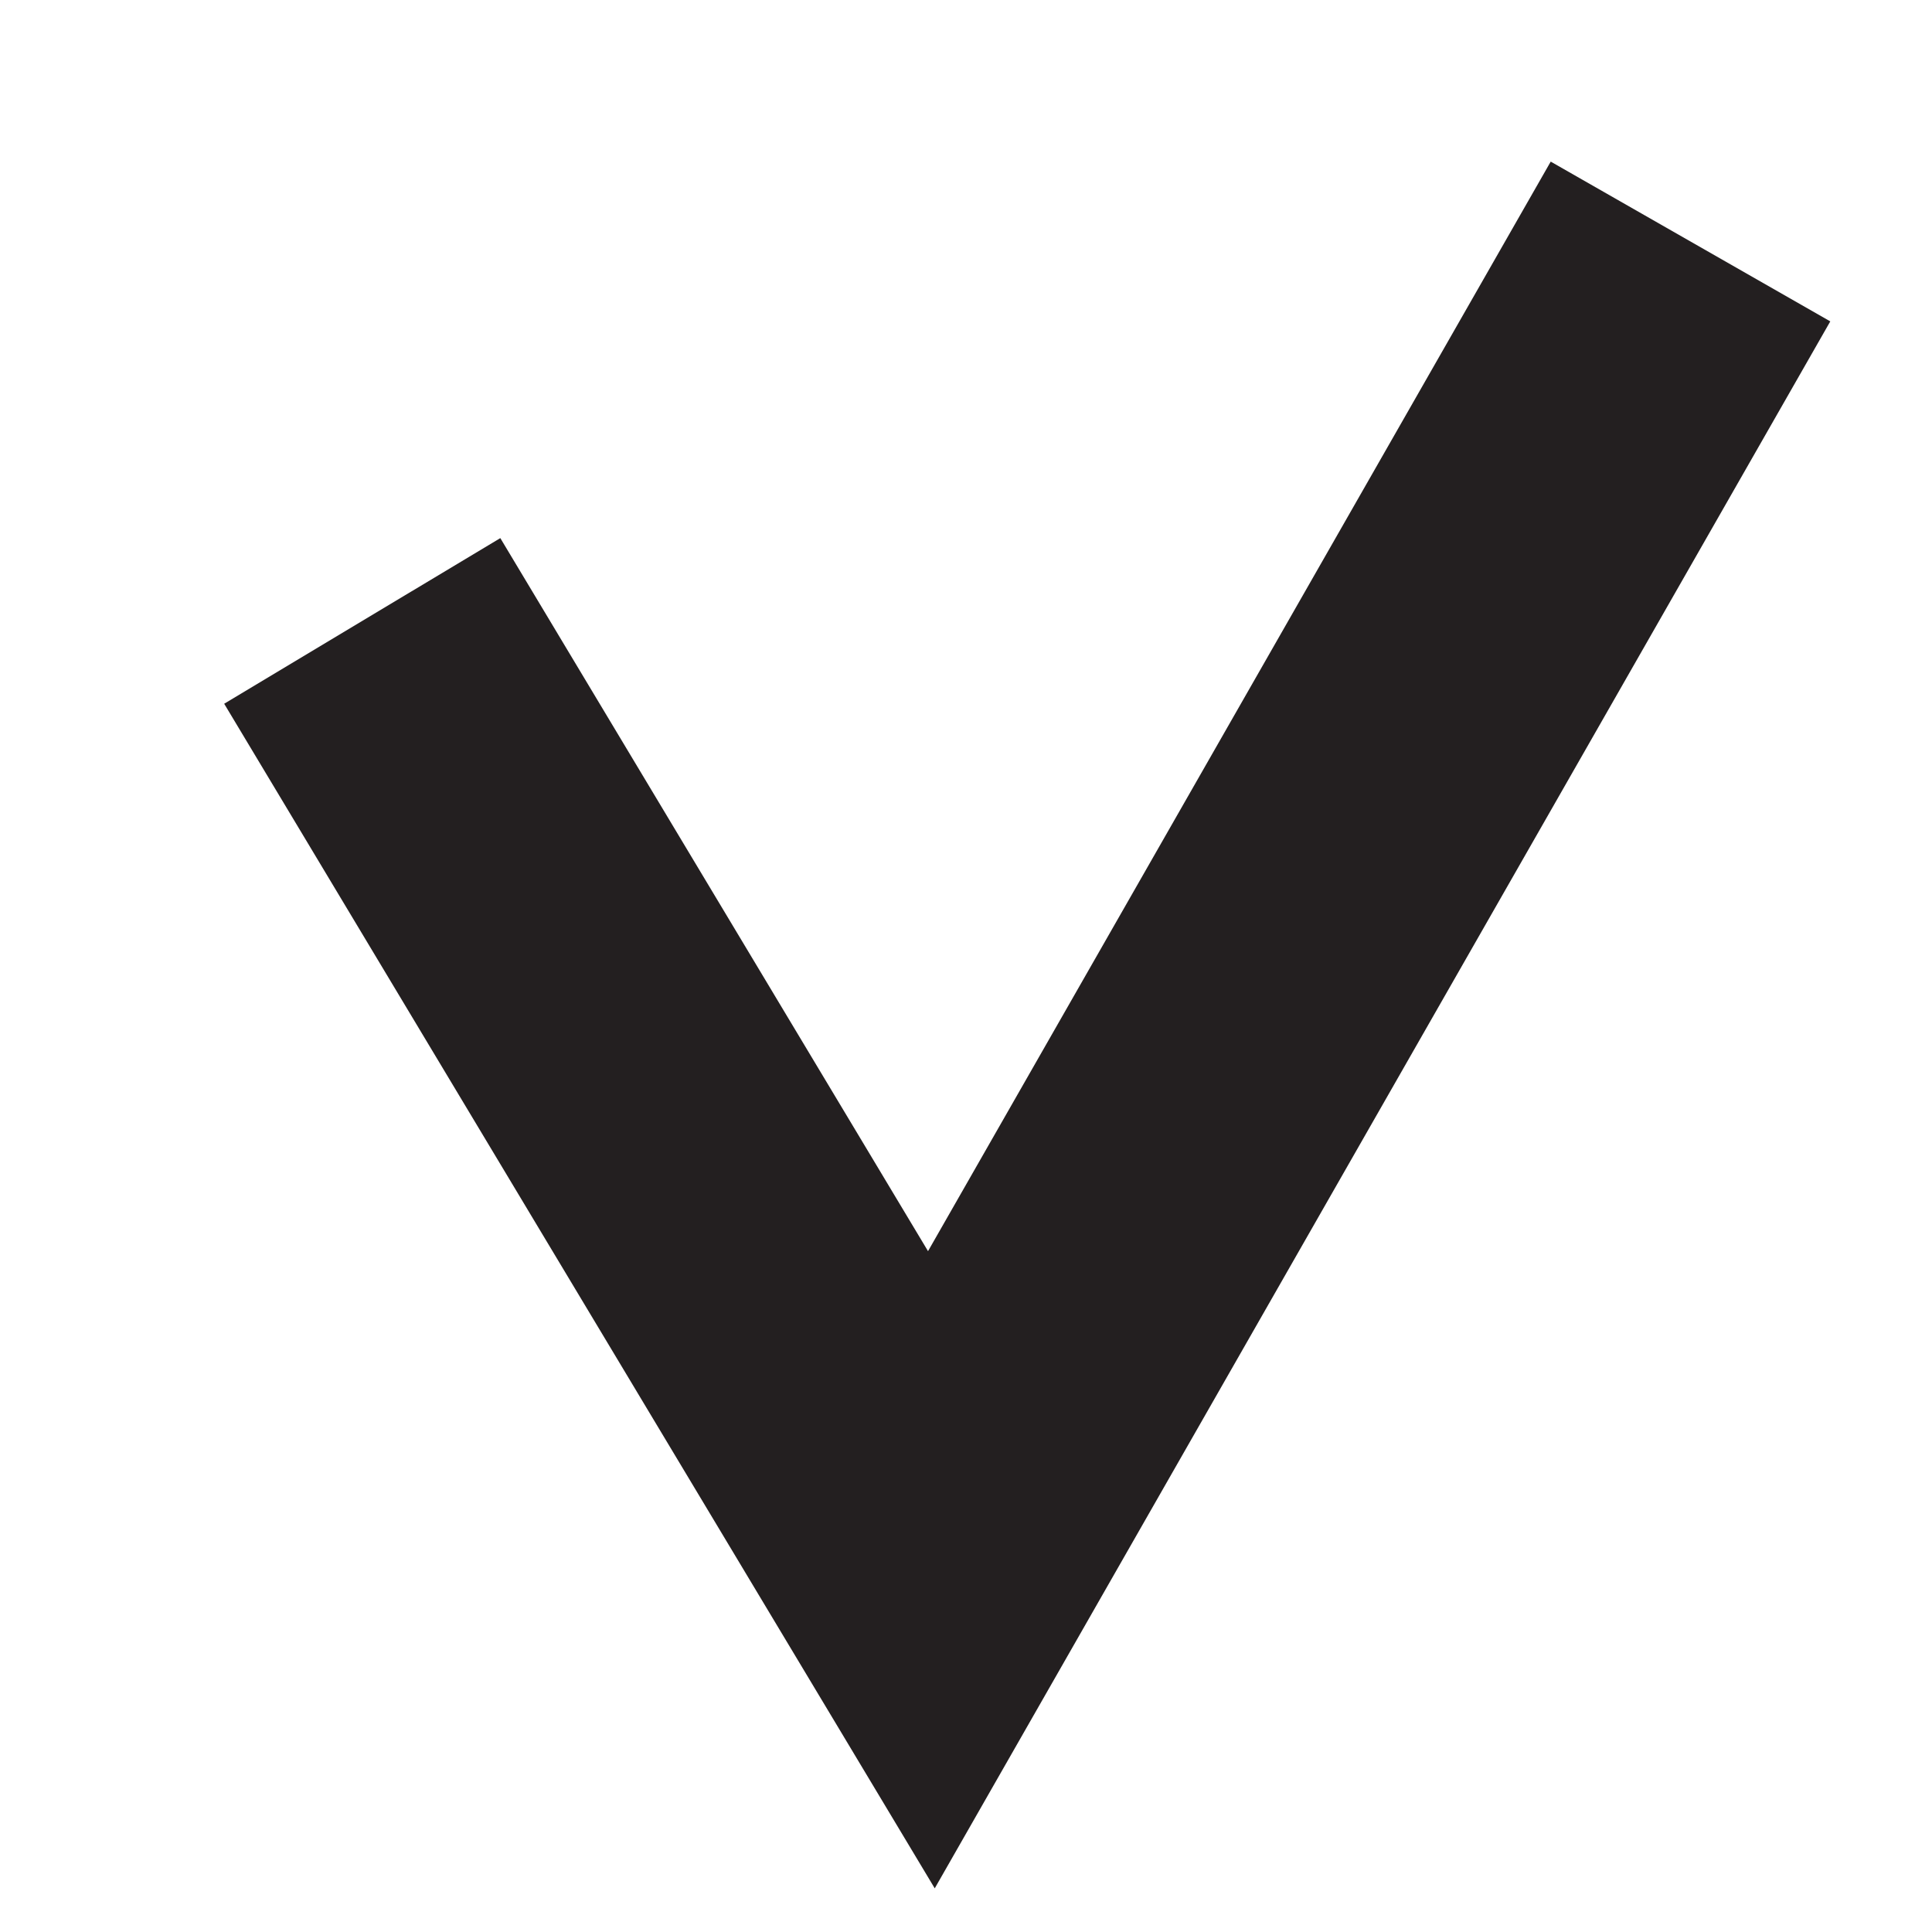
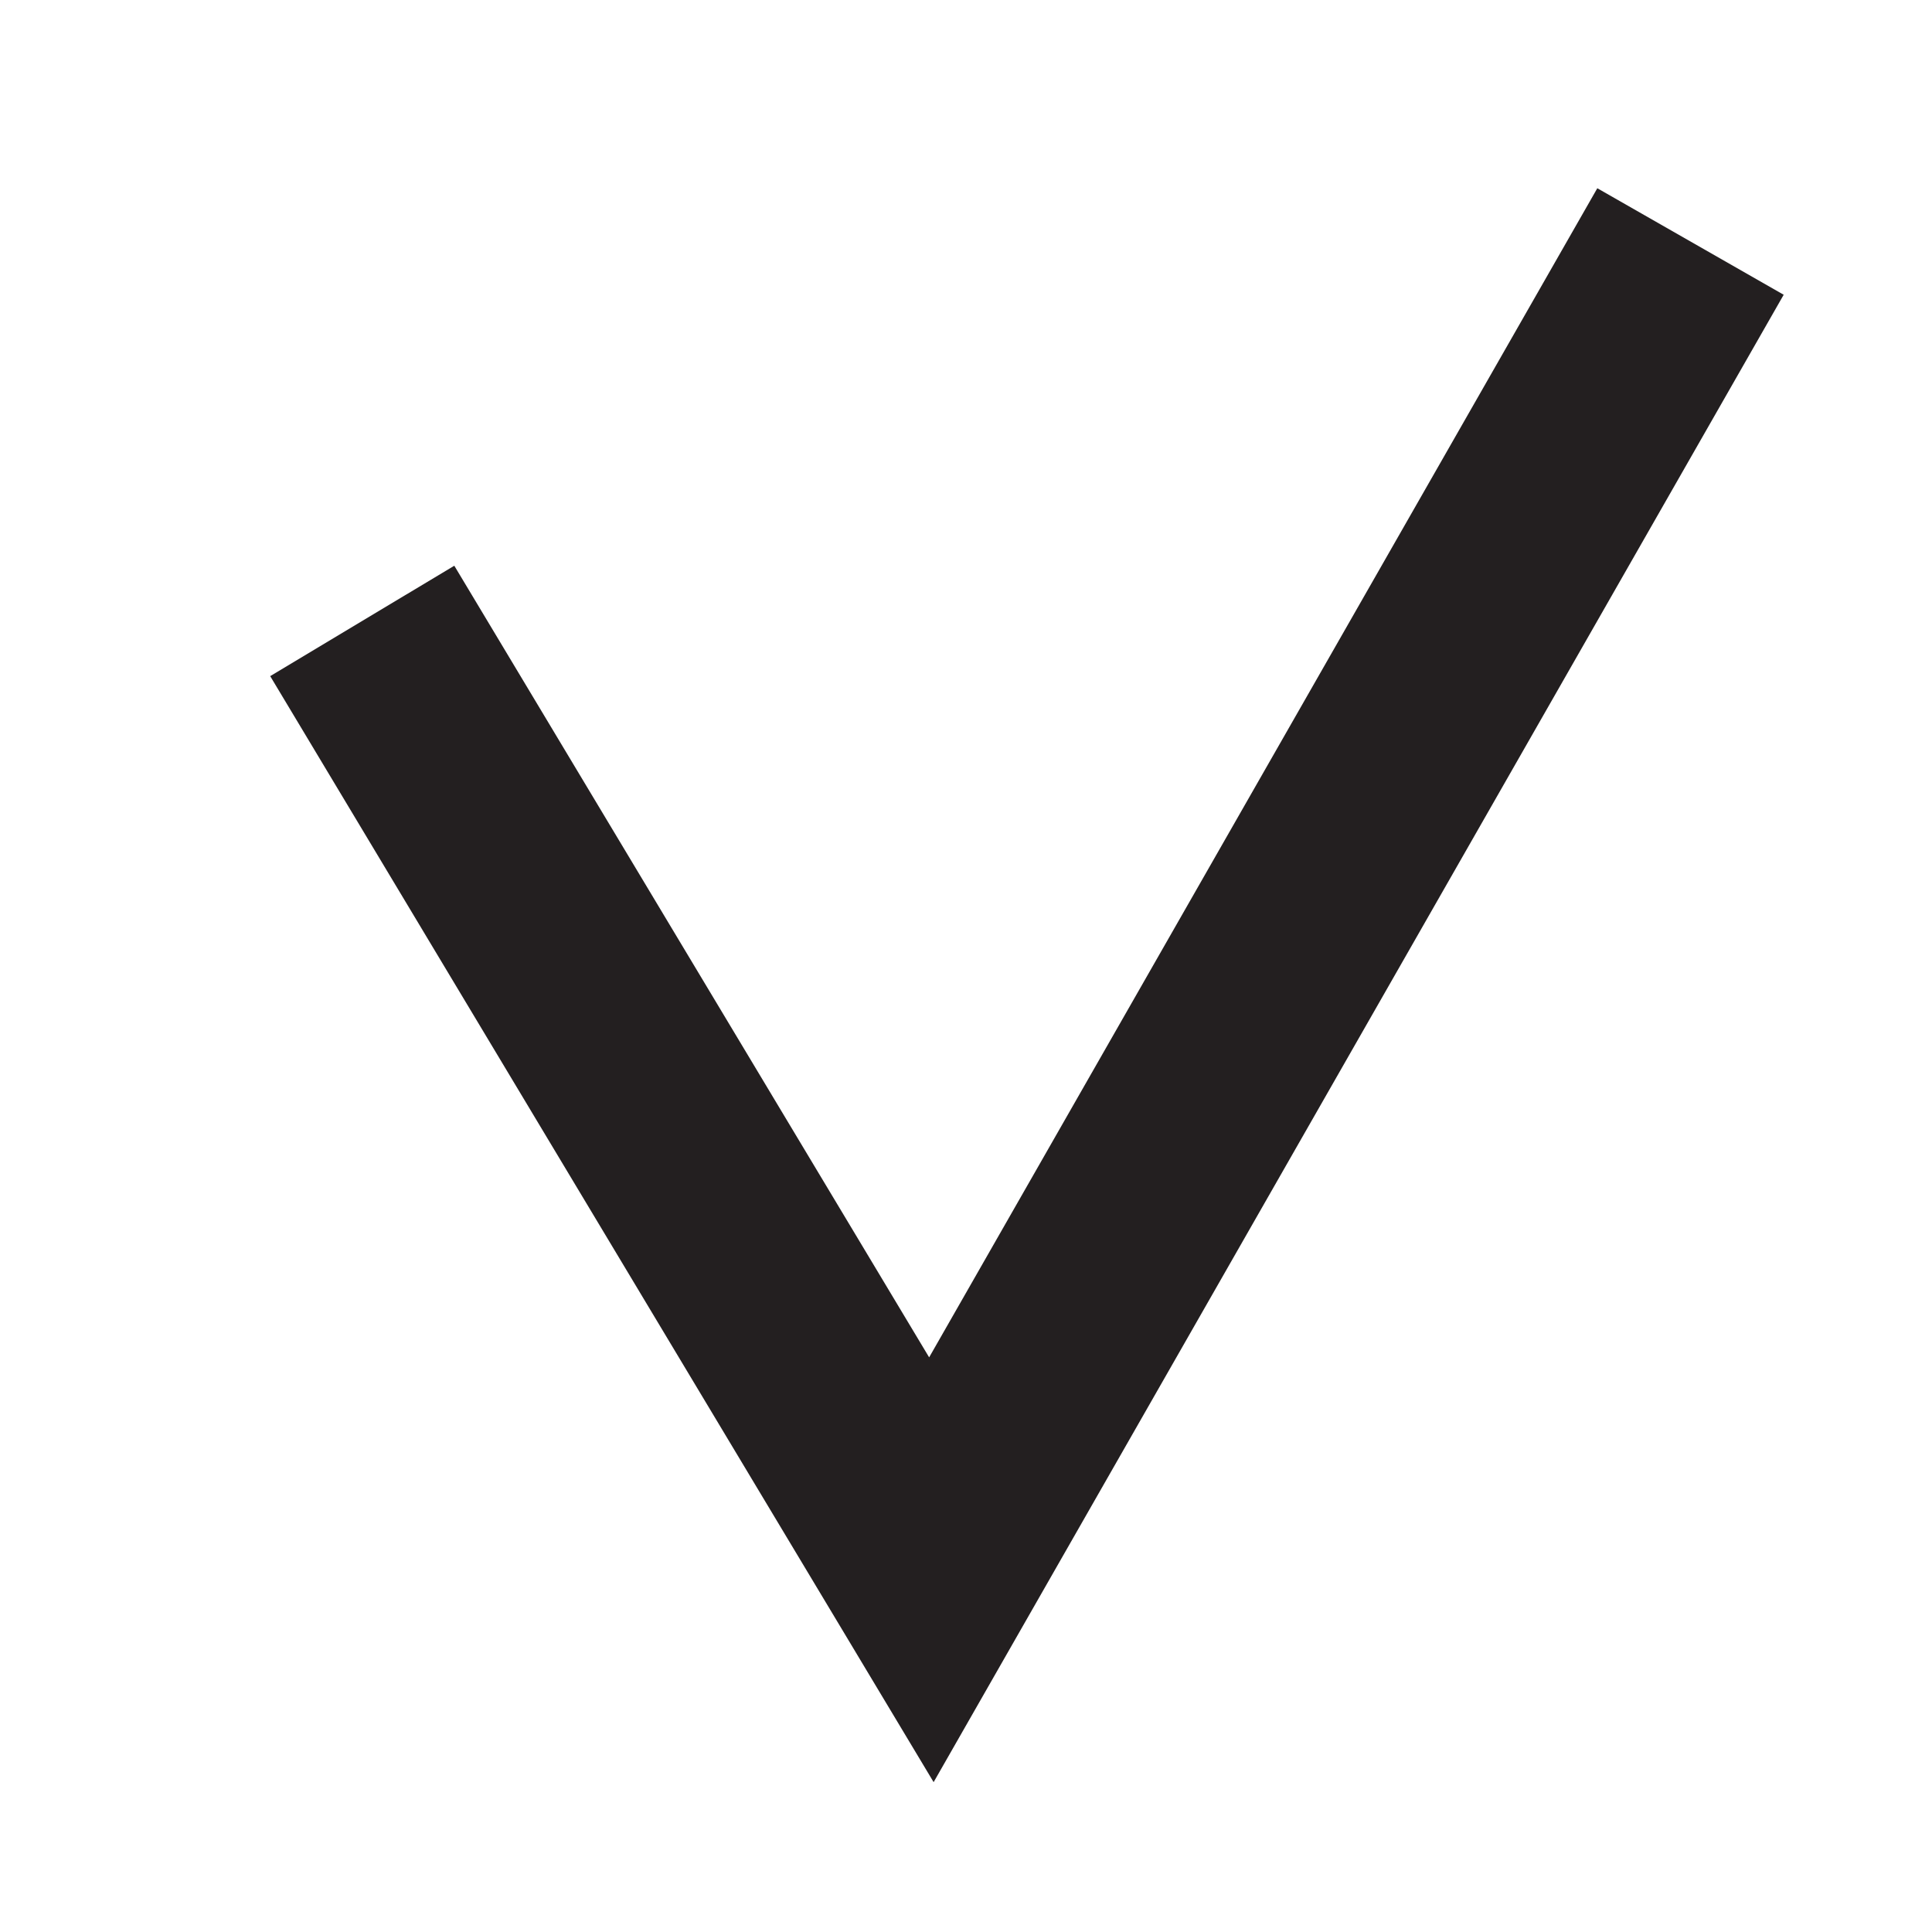
<svg xmlns="http://www.w3.org/2000/svg" id="Layer_1" data-name="Layer 1" viewBox="0 0 72 72">
-   <polyline points="13.5 23.14 34.71 58.5 63 9" style="fill: none; stroke: #231f20; stroke-miterlimit: 10; stroke-width: 12px;" />
+   <polyline points="13.5 23.14 34.71 58.5 63 9" style="fill: none; stroke: #231f20; stroke-miterlimit: 10; stroke-width: 8px;" />
</svg>
